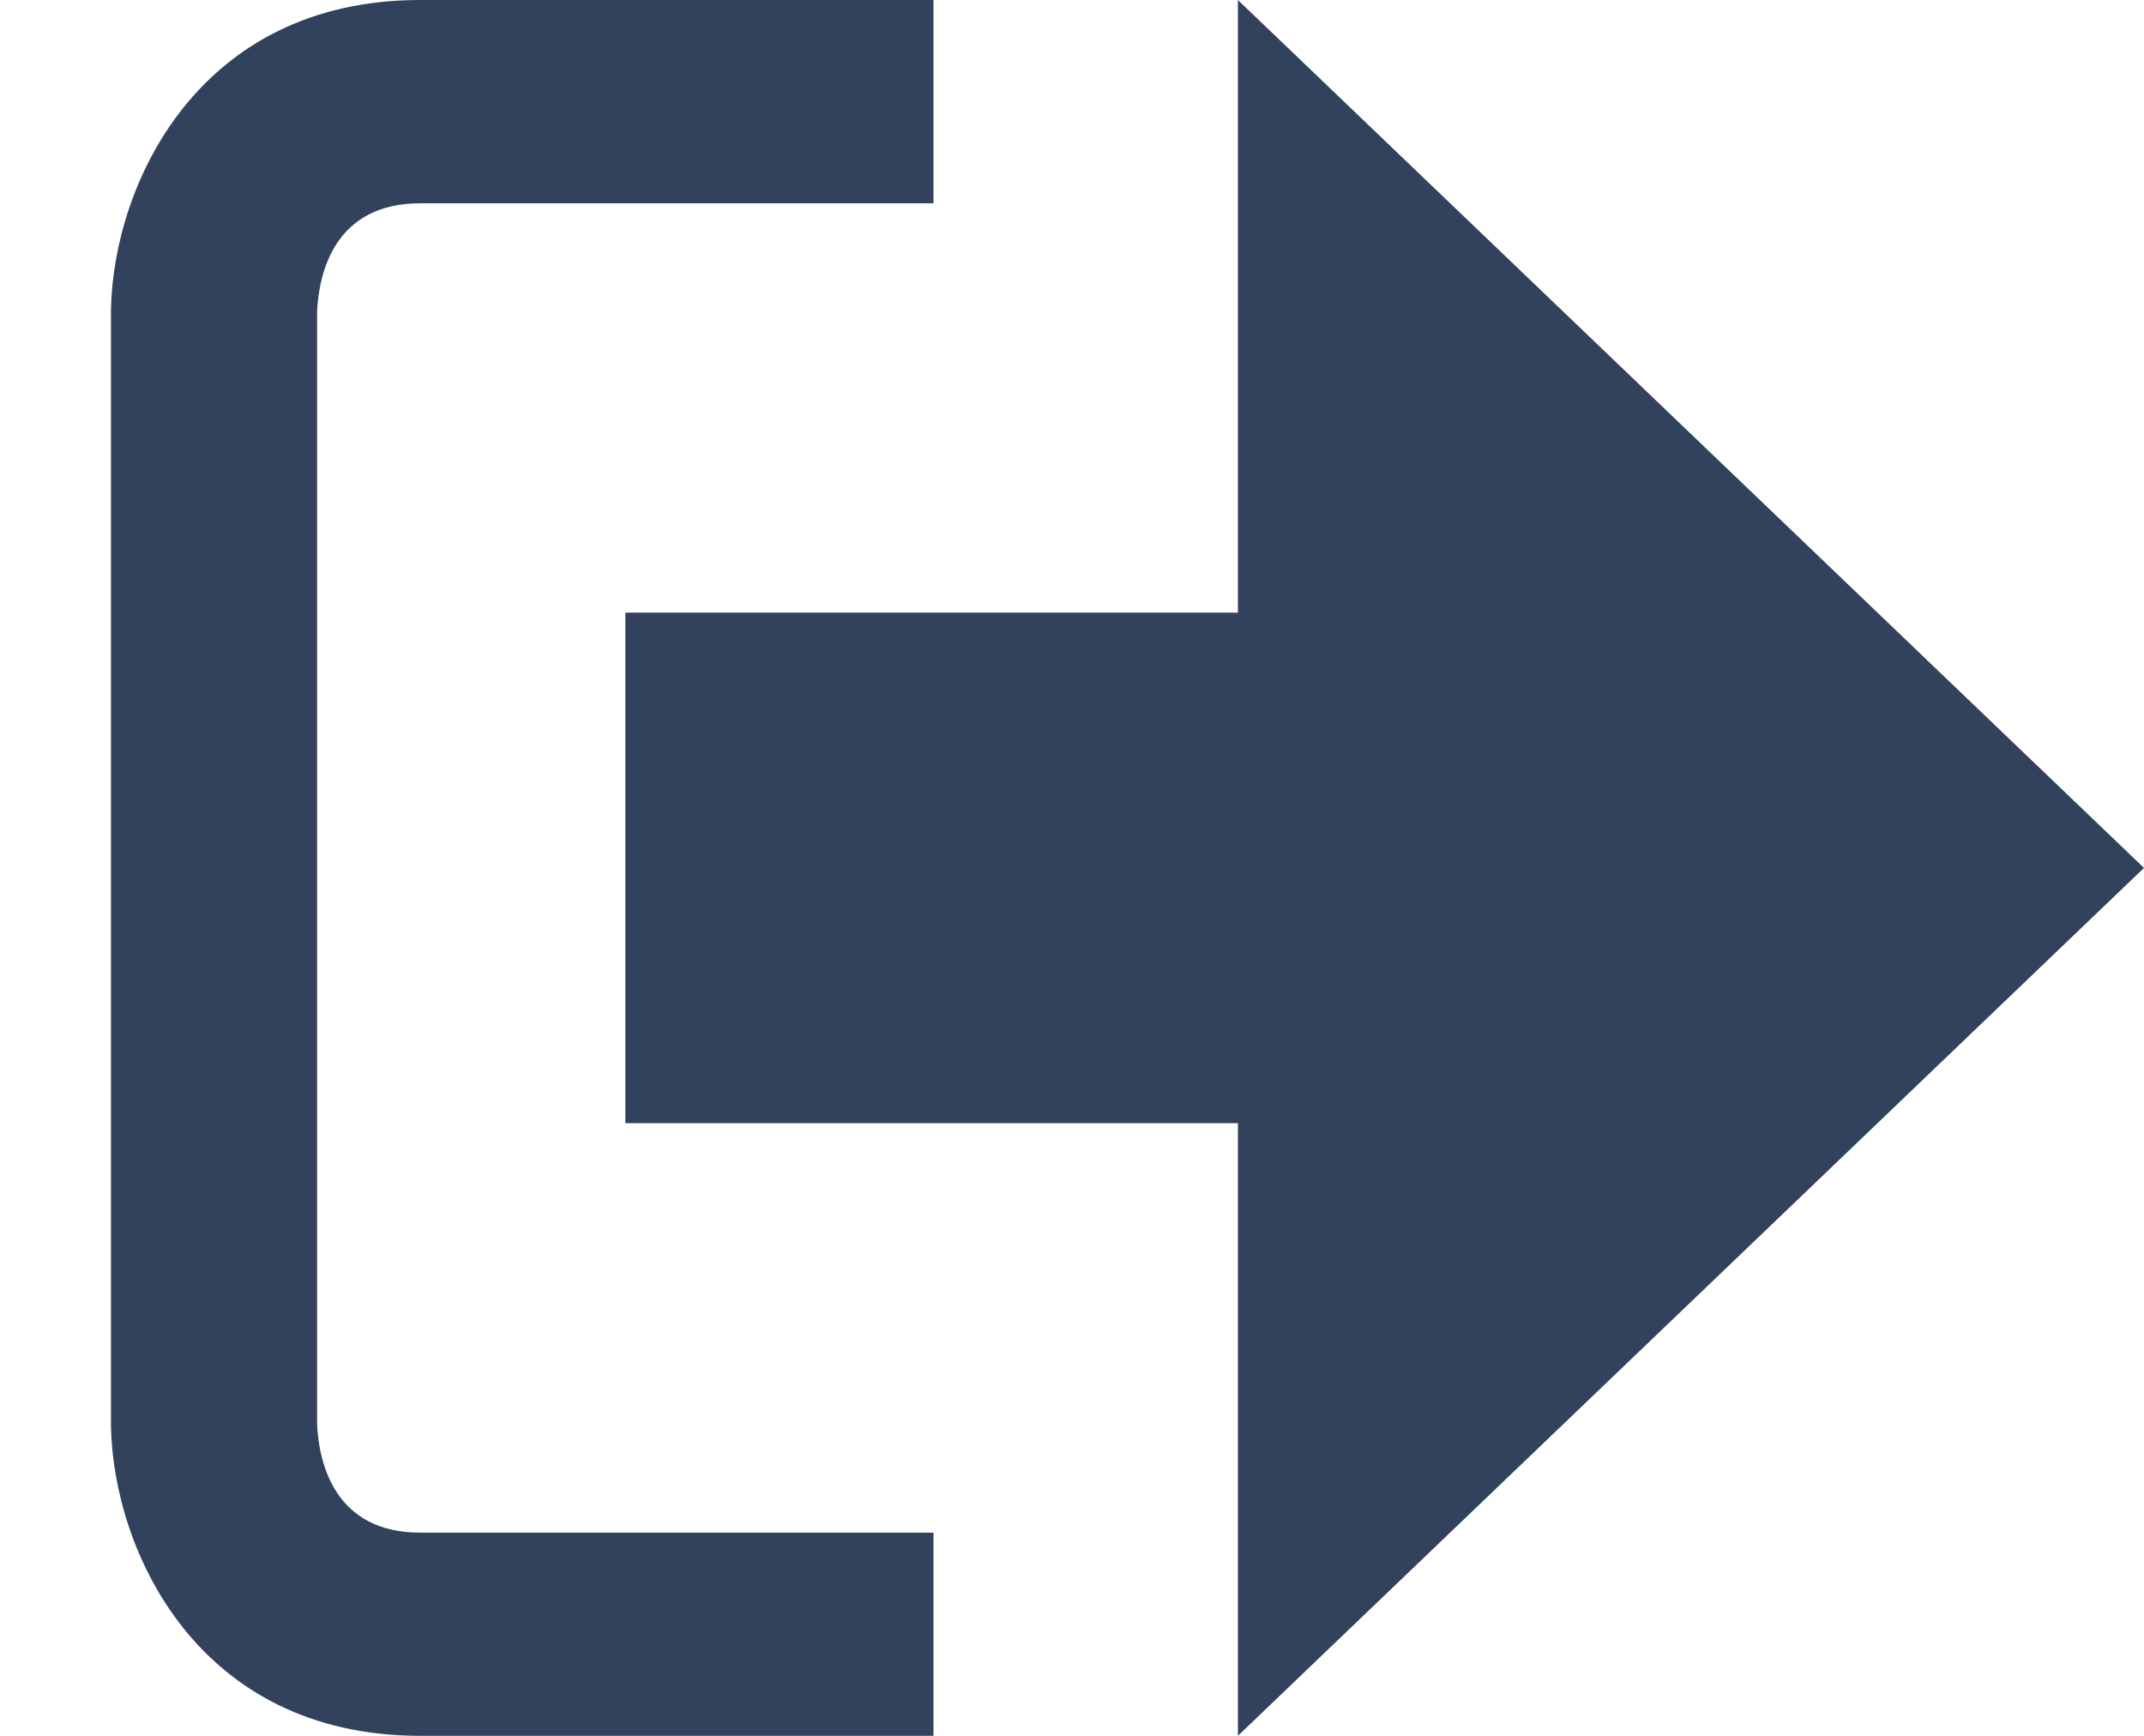
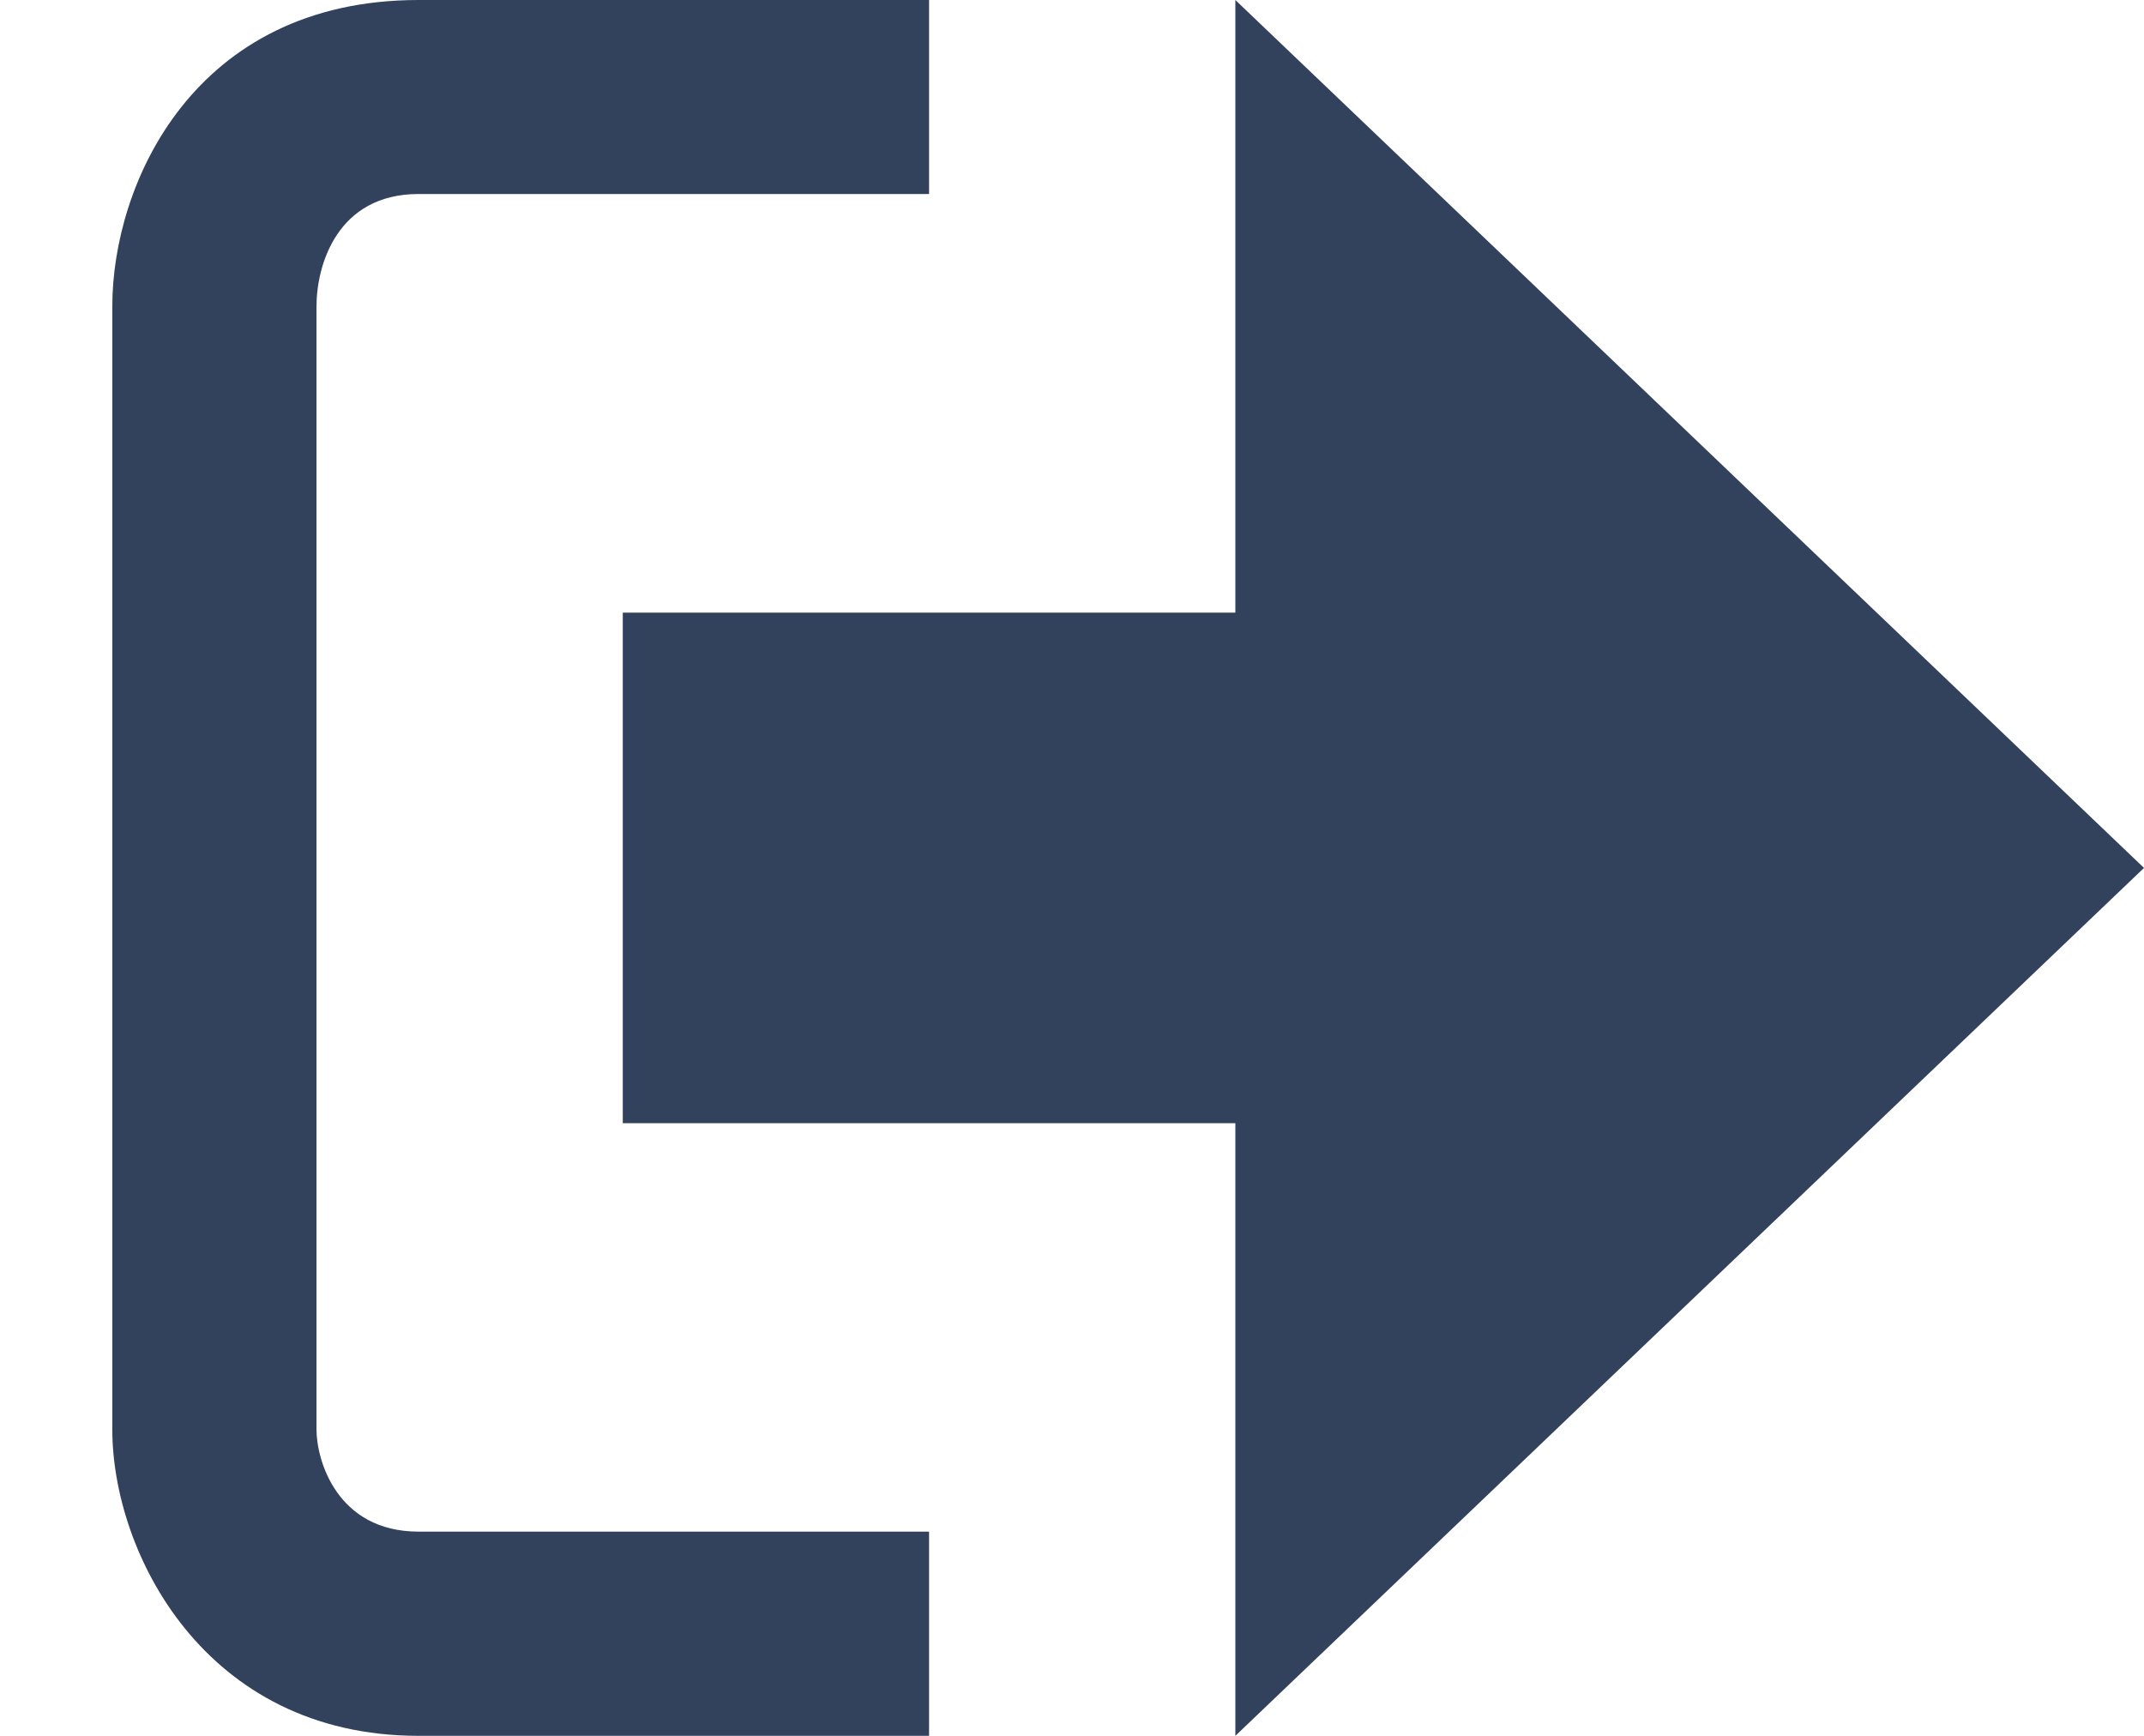
- <svg xmlns="http://www.w3.org/2000/svg" version="1.1" id="Layer_1" x="0px" y="0px" width="21px" height="17px" viewBox="0 0 21 17" enable-background="new 0 0 21 17" xml:space="preserve">
+ <svg xmlns="http://www.w3.org/2000/svg" version="1.1" id="Layer_1" x="0px" y="0px" viewBox="0 0 21 17" style="enable-background:new 0 0 21 17;" xml:space="preserve">
+   <style type="text/css">
+ 	.st0{fill:#32425C;}
+ </style>
  <g>
-     <polygon fill="#32425C" points="21,8.5 12.125,0 12.125,6 6.125,6 6.125,11 12.125,11 12.125,17  " />
-     <path fill="#32425C" d="M3.106,13.952V3.048c0.018-0.376,0.171-1.057,1.01-1.057h5.027V0H4.116C1.938,0,1.112,1.81,1.087,3.027   v10.946C1.112,15.189,1.938,17,4.116,17h5.027v-1.99H4.116C3.277,15.01,3.124,14.327,3.106,13.952z" />
+     <polygon class="st0" points="21,8.5 12.1,0 12.1,6 6.1,6 6.1,11 12.1,11 12.1,17  " />
+     <path class="st0" d="M3.1,14V3c0-0.4,0.2-1.1,1-1.1h5V0h-5c-2.2,0-3,1.8-3,3V14c0,1.2,0.9,3,3,3h5v-2h-5C3.3,15,3.1,14.3,3.1,14z" />
  </g>
</svg>
